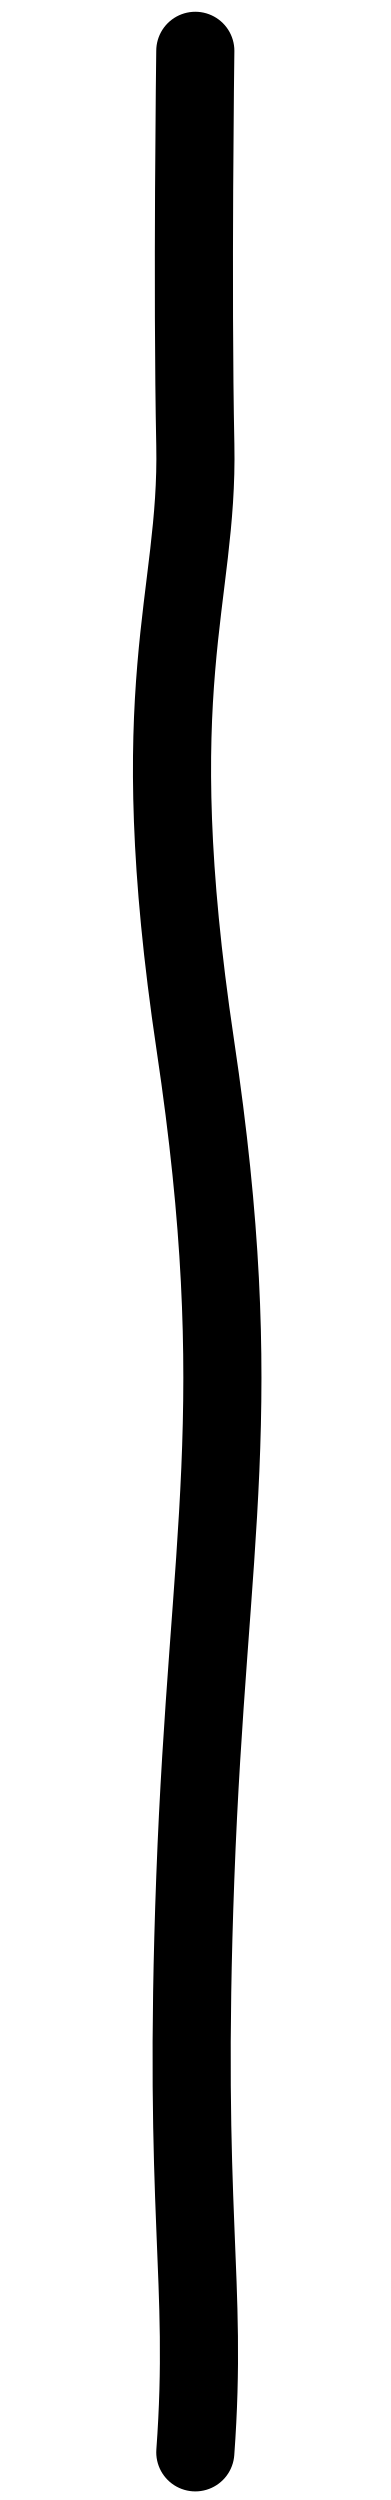
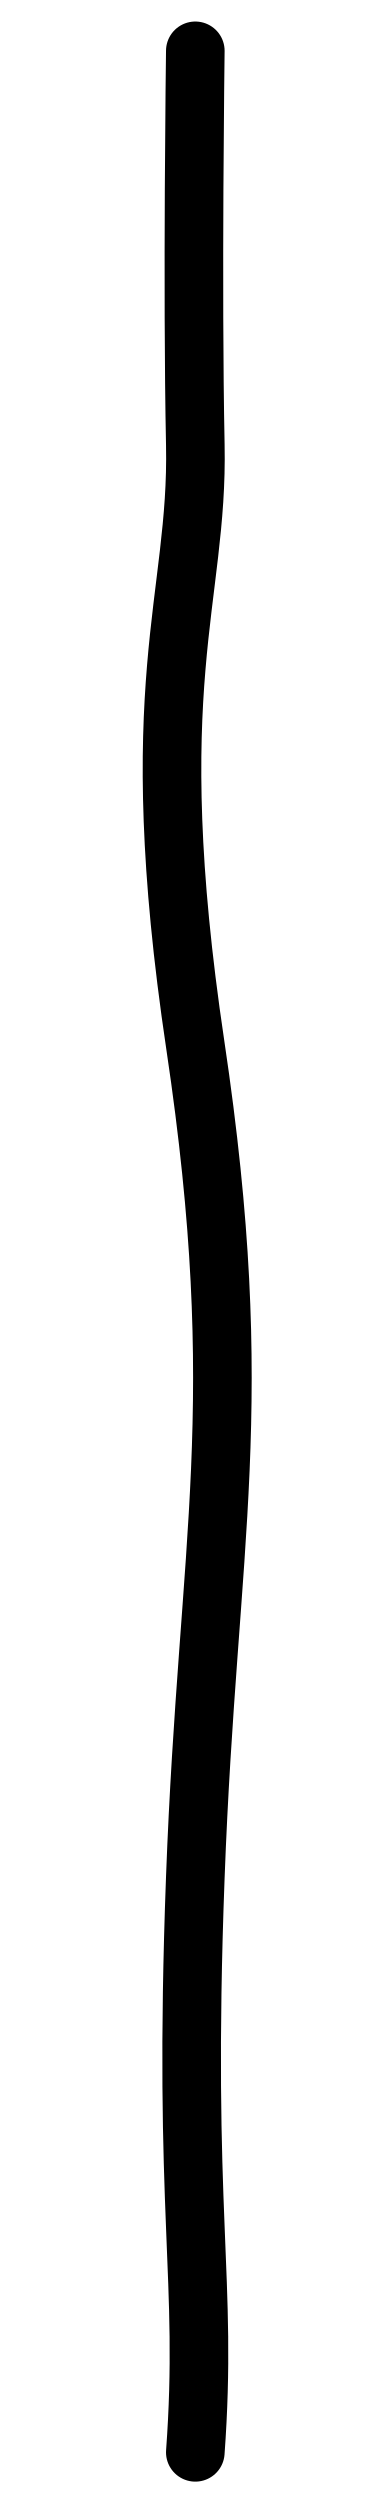
<svg xmlns="http://www.w3.org/2000/svg" width="100%" height="100%" viewBox="0 0 20 128" version="1.1" xml:space="preserve" style="fill-rule:evenodd;clip-rule:evenodd;stroke-linecap:round;stroke-linejoin:round;stroke-miterlimit:1.5;">
-   <path d="M10,2.602C10,2.602 9.837,14.801 10,22.77C10.163,30.74 7.235,34.968 10,53.51C12.765,72.051 10.651,78.719 10,96.122C9.349,113.525 10.651,116.61 10,125.56" style="fill:none;stroke:black;stroke-width:4px;" />
+   <path d="M10,2.602C10,2.602 9.837,14.801 10,22.77C10.163,30.74 7.235,34.968 10,53.51C12.765,72.051 10.651,78.719 10,96.122C9.349,113.525 10.651,116.61 10,125.56" style="fill:none;stroke:black;stroke-width:3px;" />
</svg>
